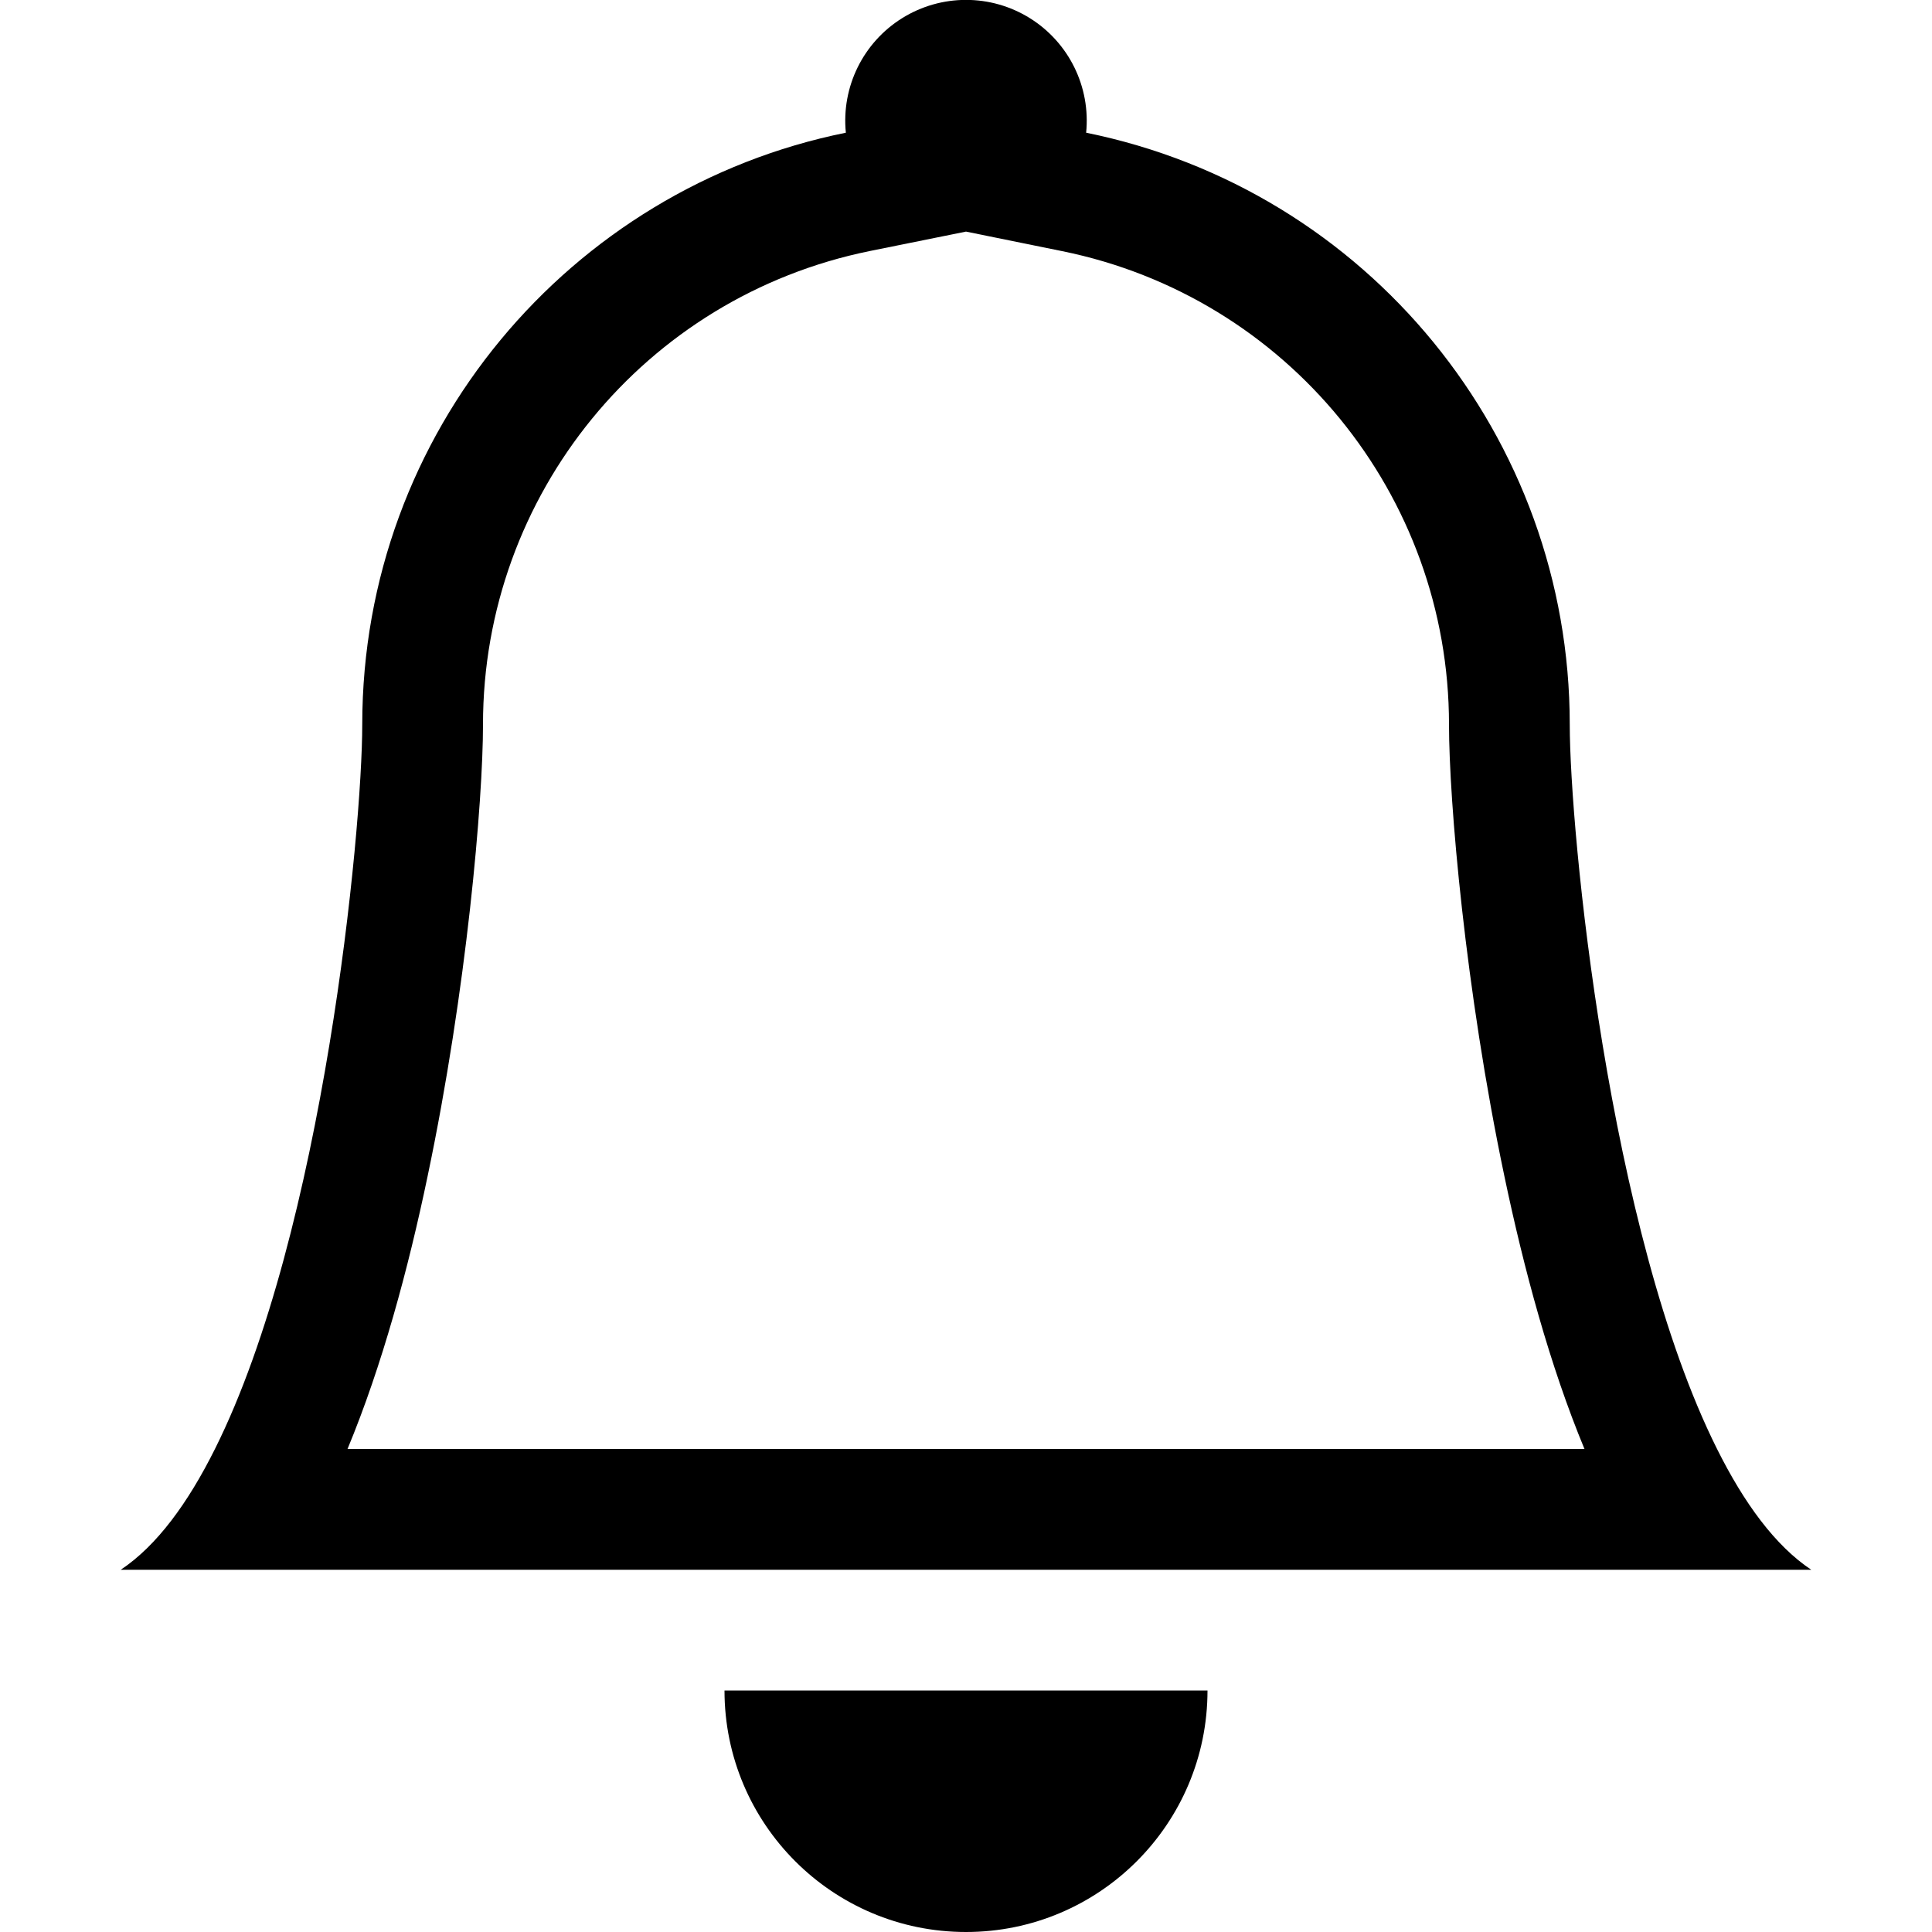
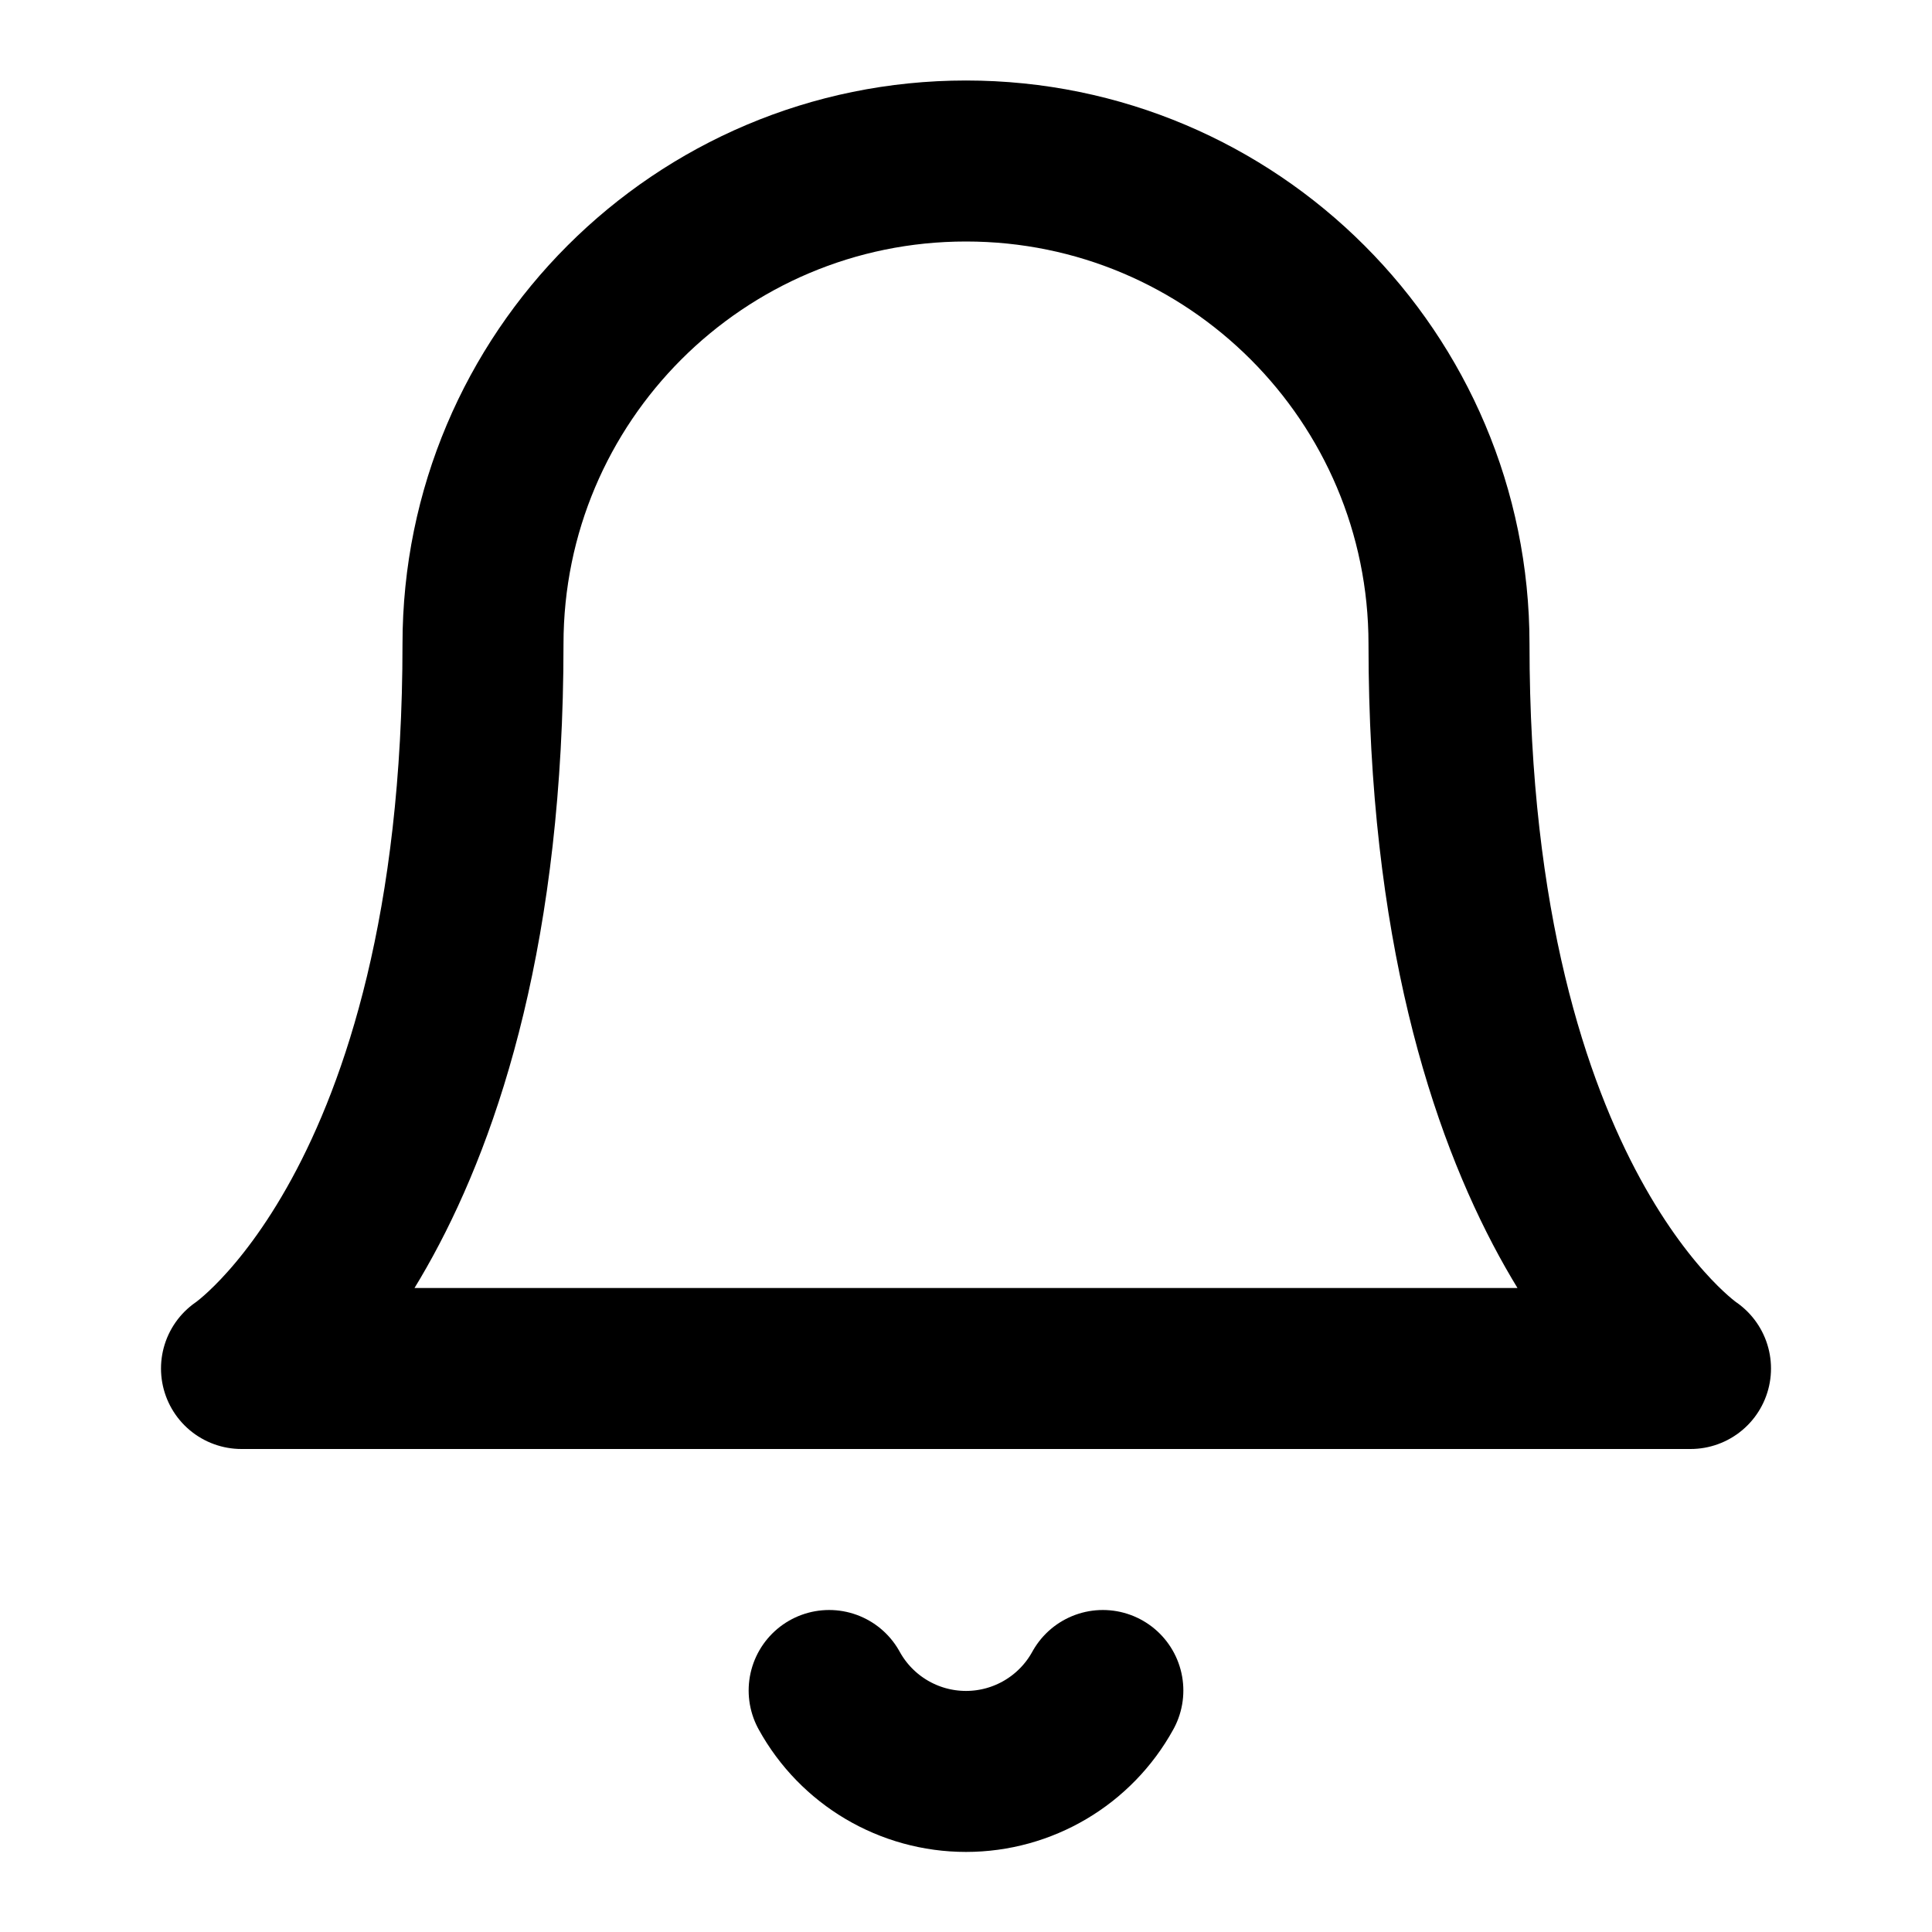
- <svg xmlns="http://www.w3.org/2000/svg" width="16" height="16" fill="currentColor" class="bi bi-bell" viewBox="0 0 16 16">
-   <path d="M8 16a2 2 0 0 0 2-2H6a2 2 0 0 0 2 2M8 1.918l-.797.161A4 4 0 0 0 4 6c0 .628-.134 2.197-.459 3.742-.16.767-.376 1.566-.663 2.258h10.244c-.287-.692-.502-1.49-.663-2.258C12.134 8.197 12 6.628 12 6a4 4 0 0 0-3.203-3.92zM14.22 12c.223.447.481.801.78 1H1c.299-.199.557-.553.78-1C2.68 10.2 3 6.88 3 6c0-2.42 1.72-4.44 4.005-4.901a1 1 0 1 1 1.99 0A5 5 0 0 1 13 6c0 .88.32 4.2 1.22 6" />
+ <svg xmlns="http://www.w3.org/2000/svg" class="lucide lucide-bell" width="24" height="24" viewBox="0 0 24 24" fill="none" stroke="currentColor" stroke-width="2" stroke-linecap="round" stroke-linejoin="round">
+   <path d="M6 8a6 6 0 0 1 12 0c0 7 3 9 3 9H3s3-2 3-9" />
+   <path d="M10.3 21a1.94 1.94 0 0 0 3.4 0" />
</svg>
